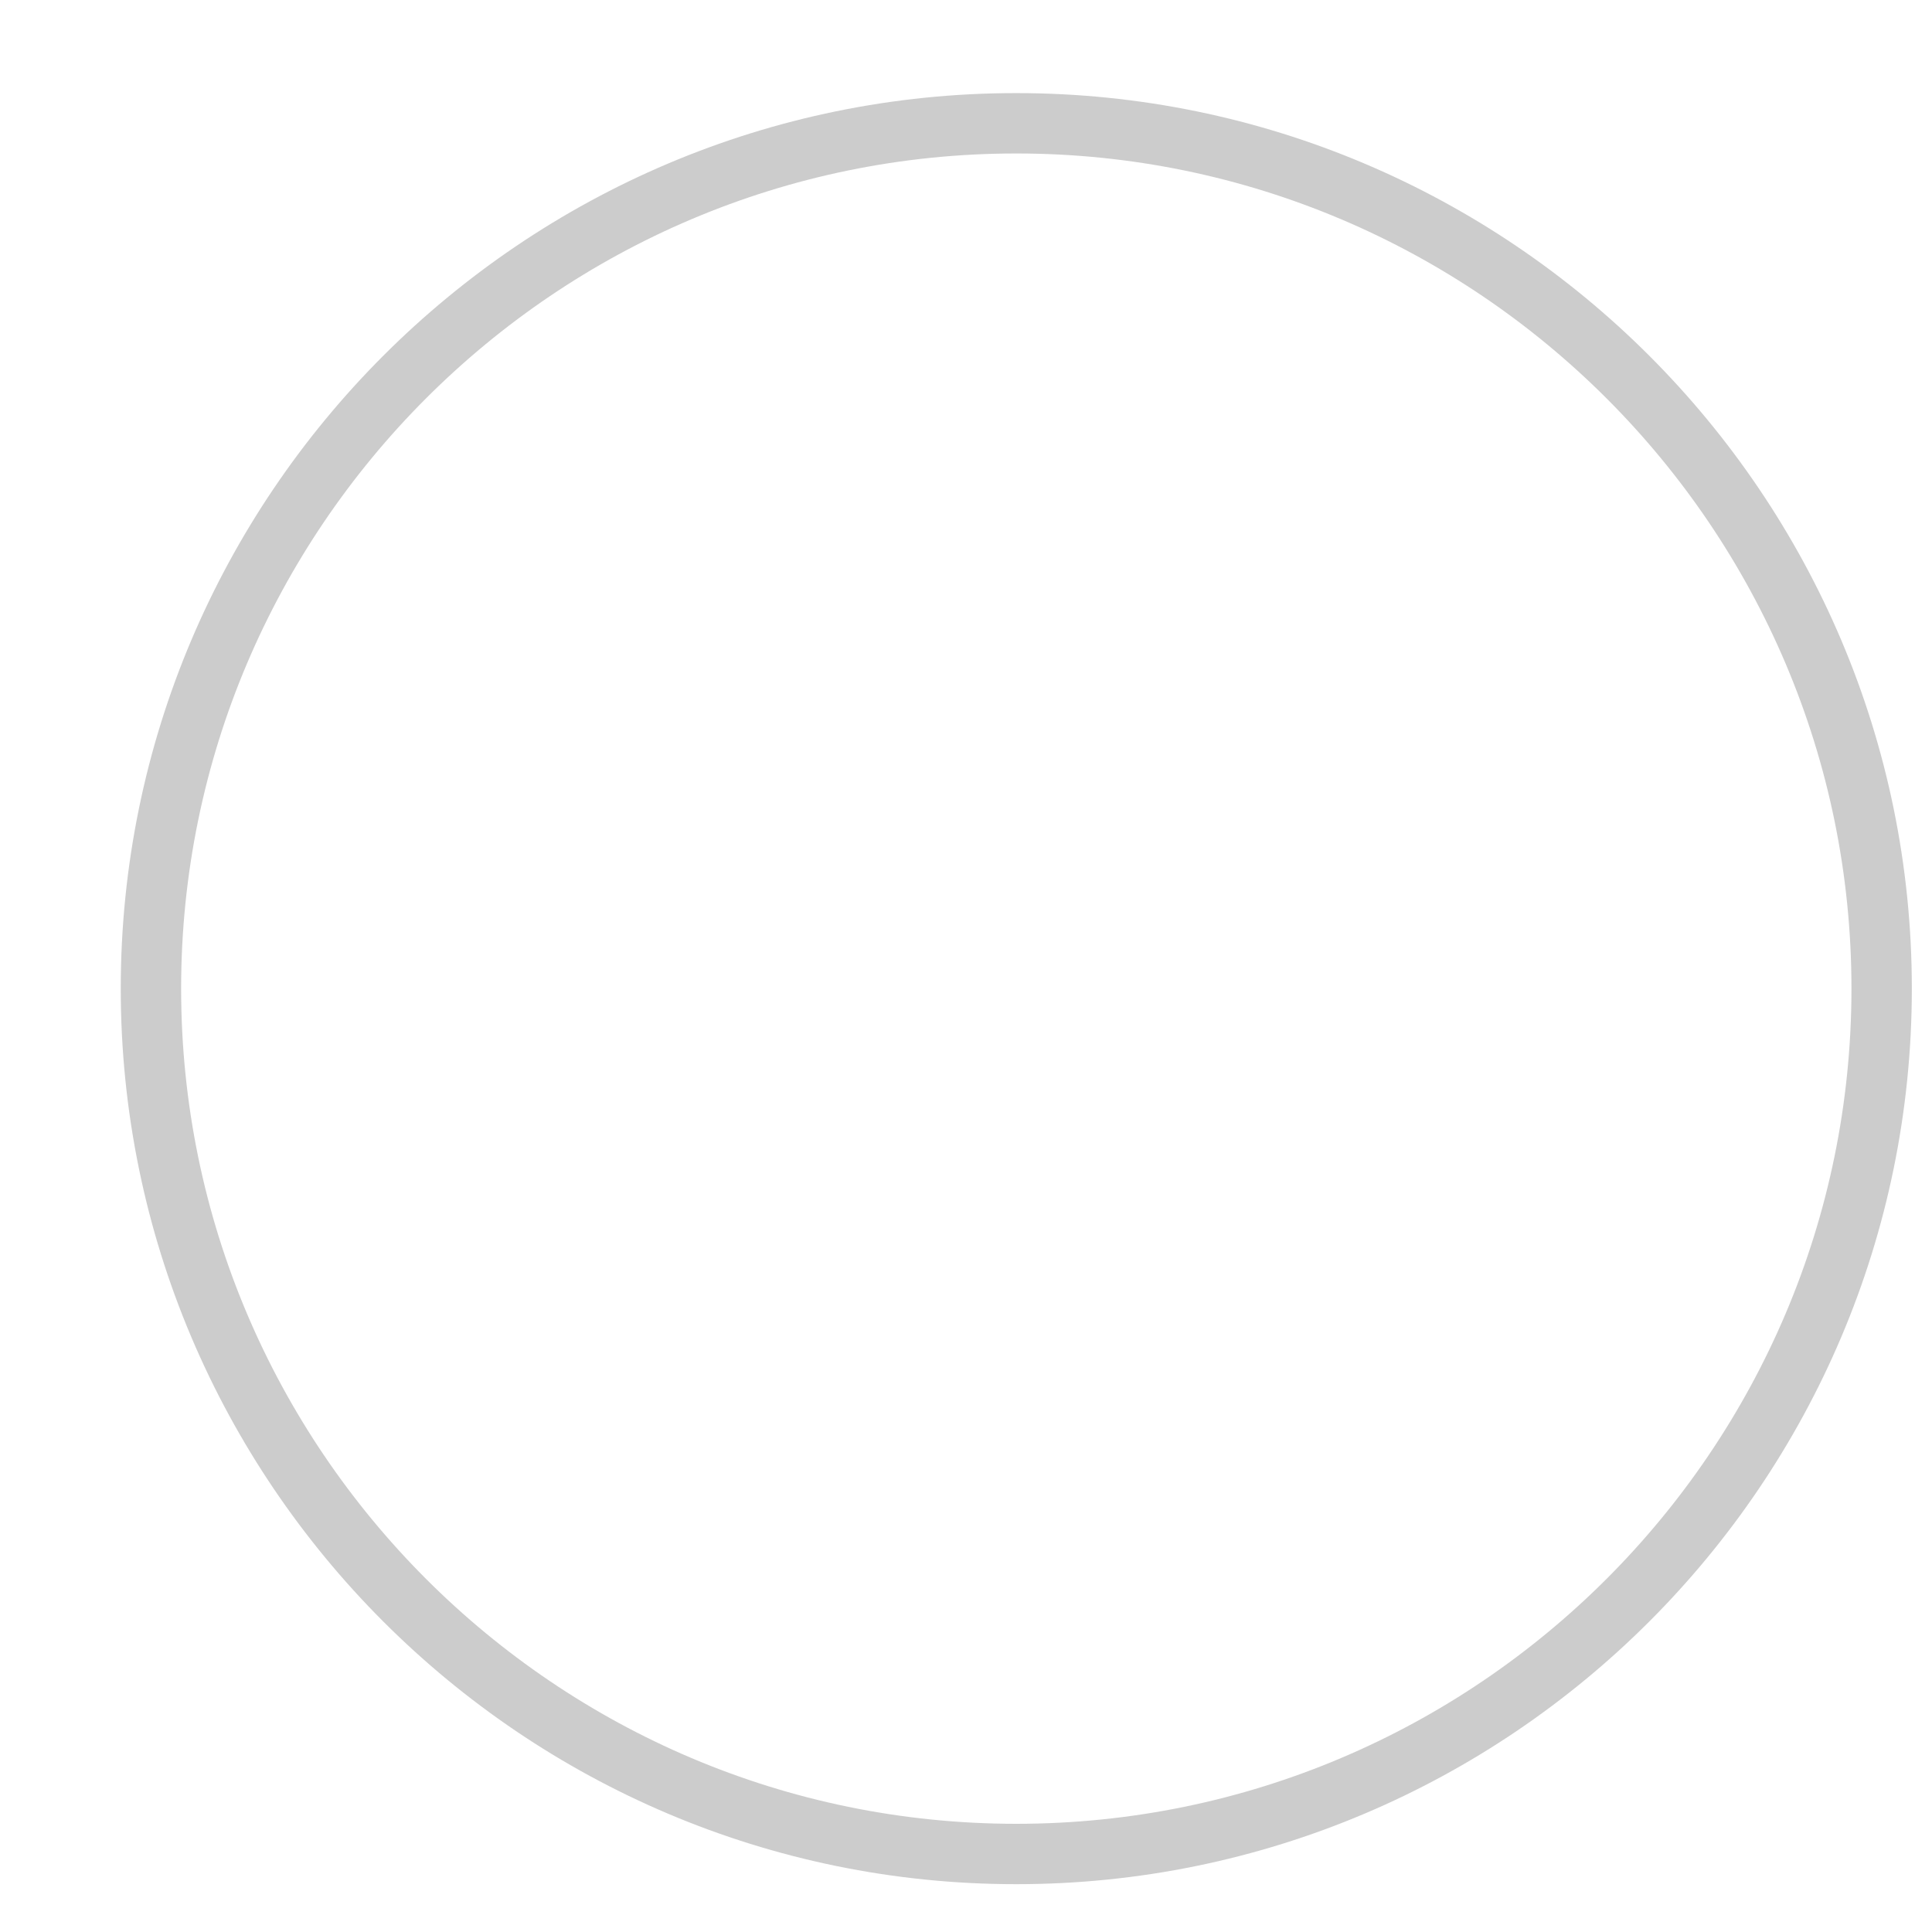
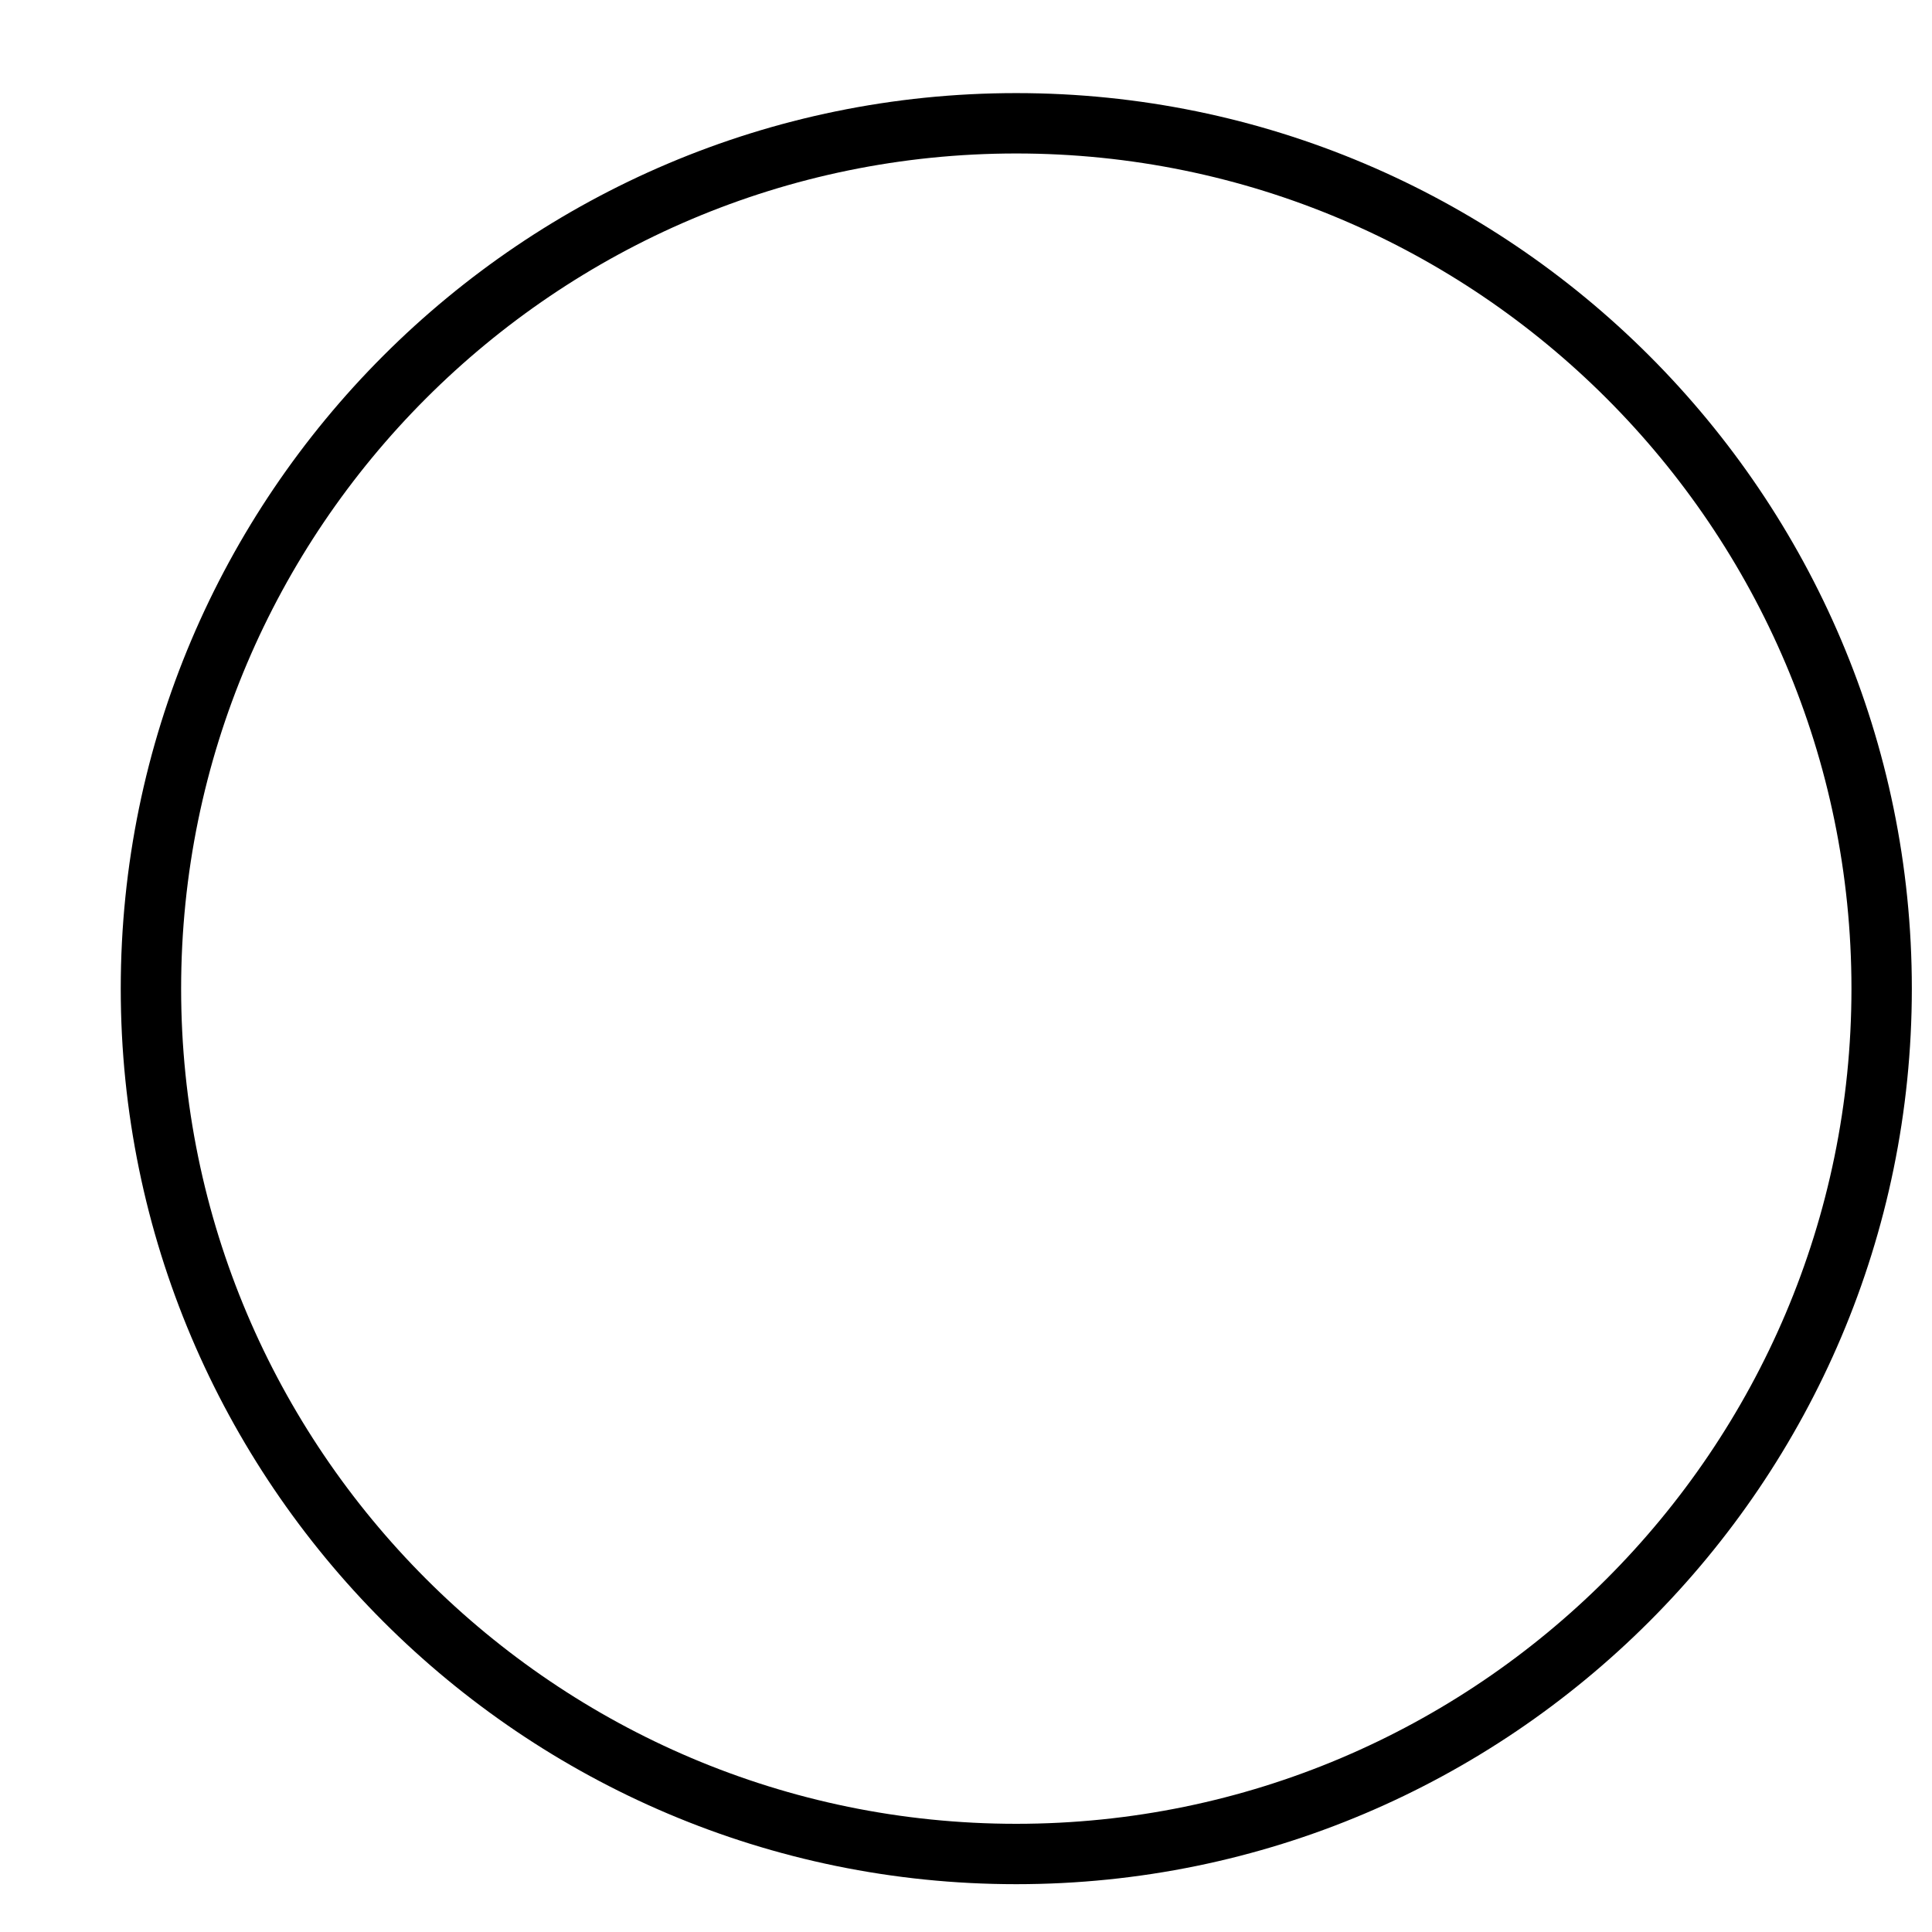
<svg xmlns="http://www.w3.org/2000/svg" width="32" height="32" class="icon" viewBox="0 0 1024 1024">
-   <path fill="#ccc" d="M538.624 998.656C276.928 998.656 64 785.728 64 523.968 64 262.272 276.928 49.344 538.624 49.344c261.76 0 474.688 212.928 474.688 474.624 0 261.76-212.928 474.688-474.688 474.688m0-917.312C294.592 81.344 96 279.936 96 523.968c0 244.096 198.592 442.688 442.624 442.688 244.096 0 442.688-198.592 442.688-442.688 0-244.032-198.592-442.624-442.688-442.624" />
+   <path d="M538.624 998.656C276.928 998.656 64 785.728 64 523.968 64 262.272 276.928 49.344 538.624 49.344c261.76 0 474.688 212.928 474.688 474.624 0 261.76-212.928 474.688-474.688 474.688m0-917.312C294.592 81.344 96 279.936 96 523.968c0 244.096 198.592 442.688 442.624 442.688 244.096 0 442.688-198.592 442.688-442.688 0-244.032-198.592-442.624-442.688-442.624" />
</svg>
